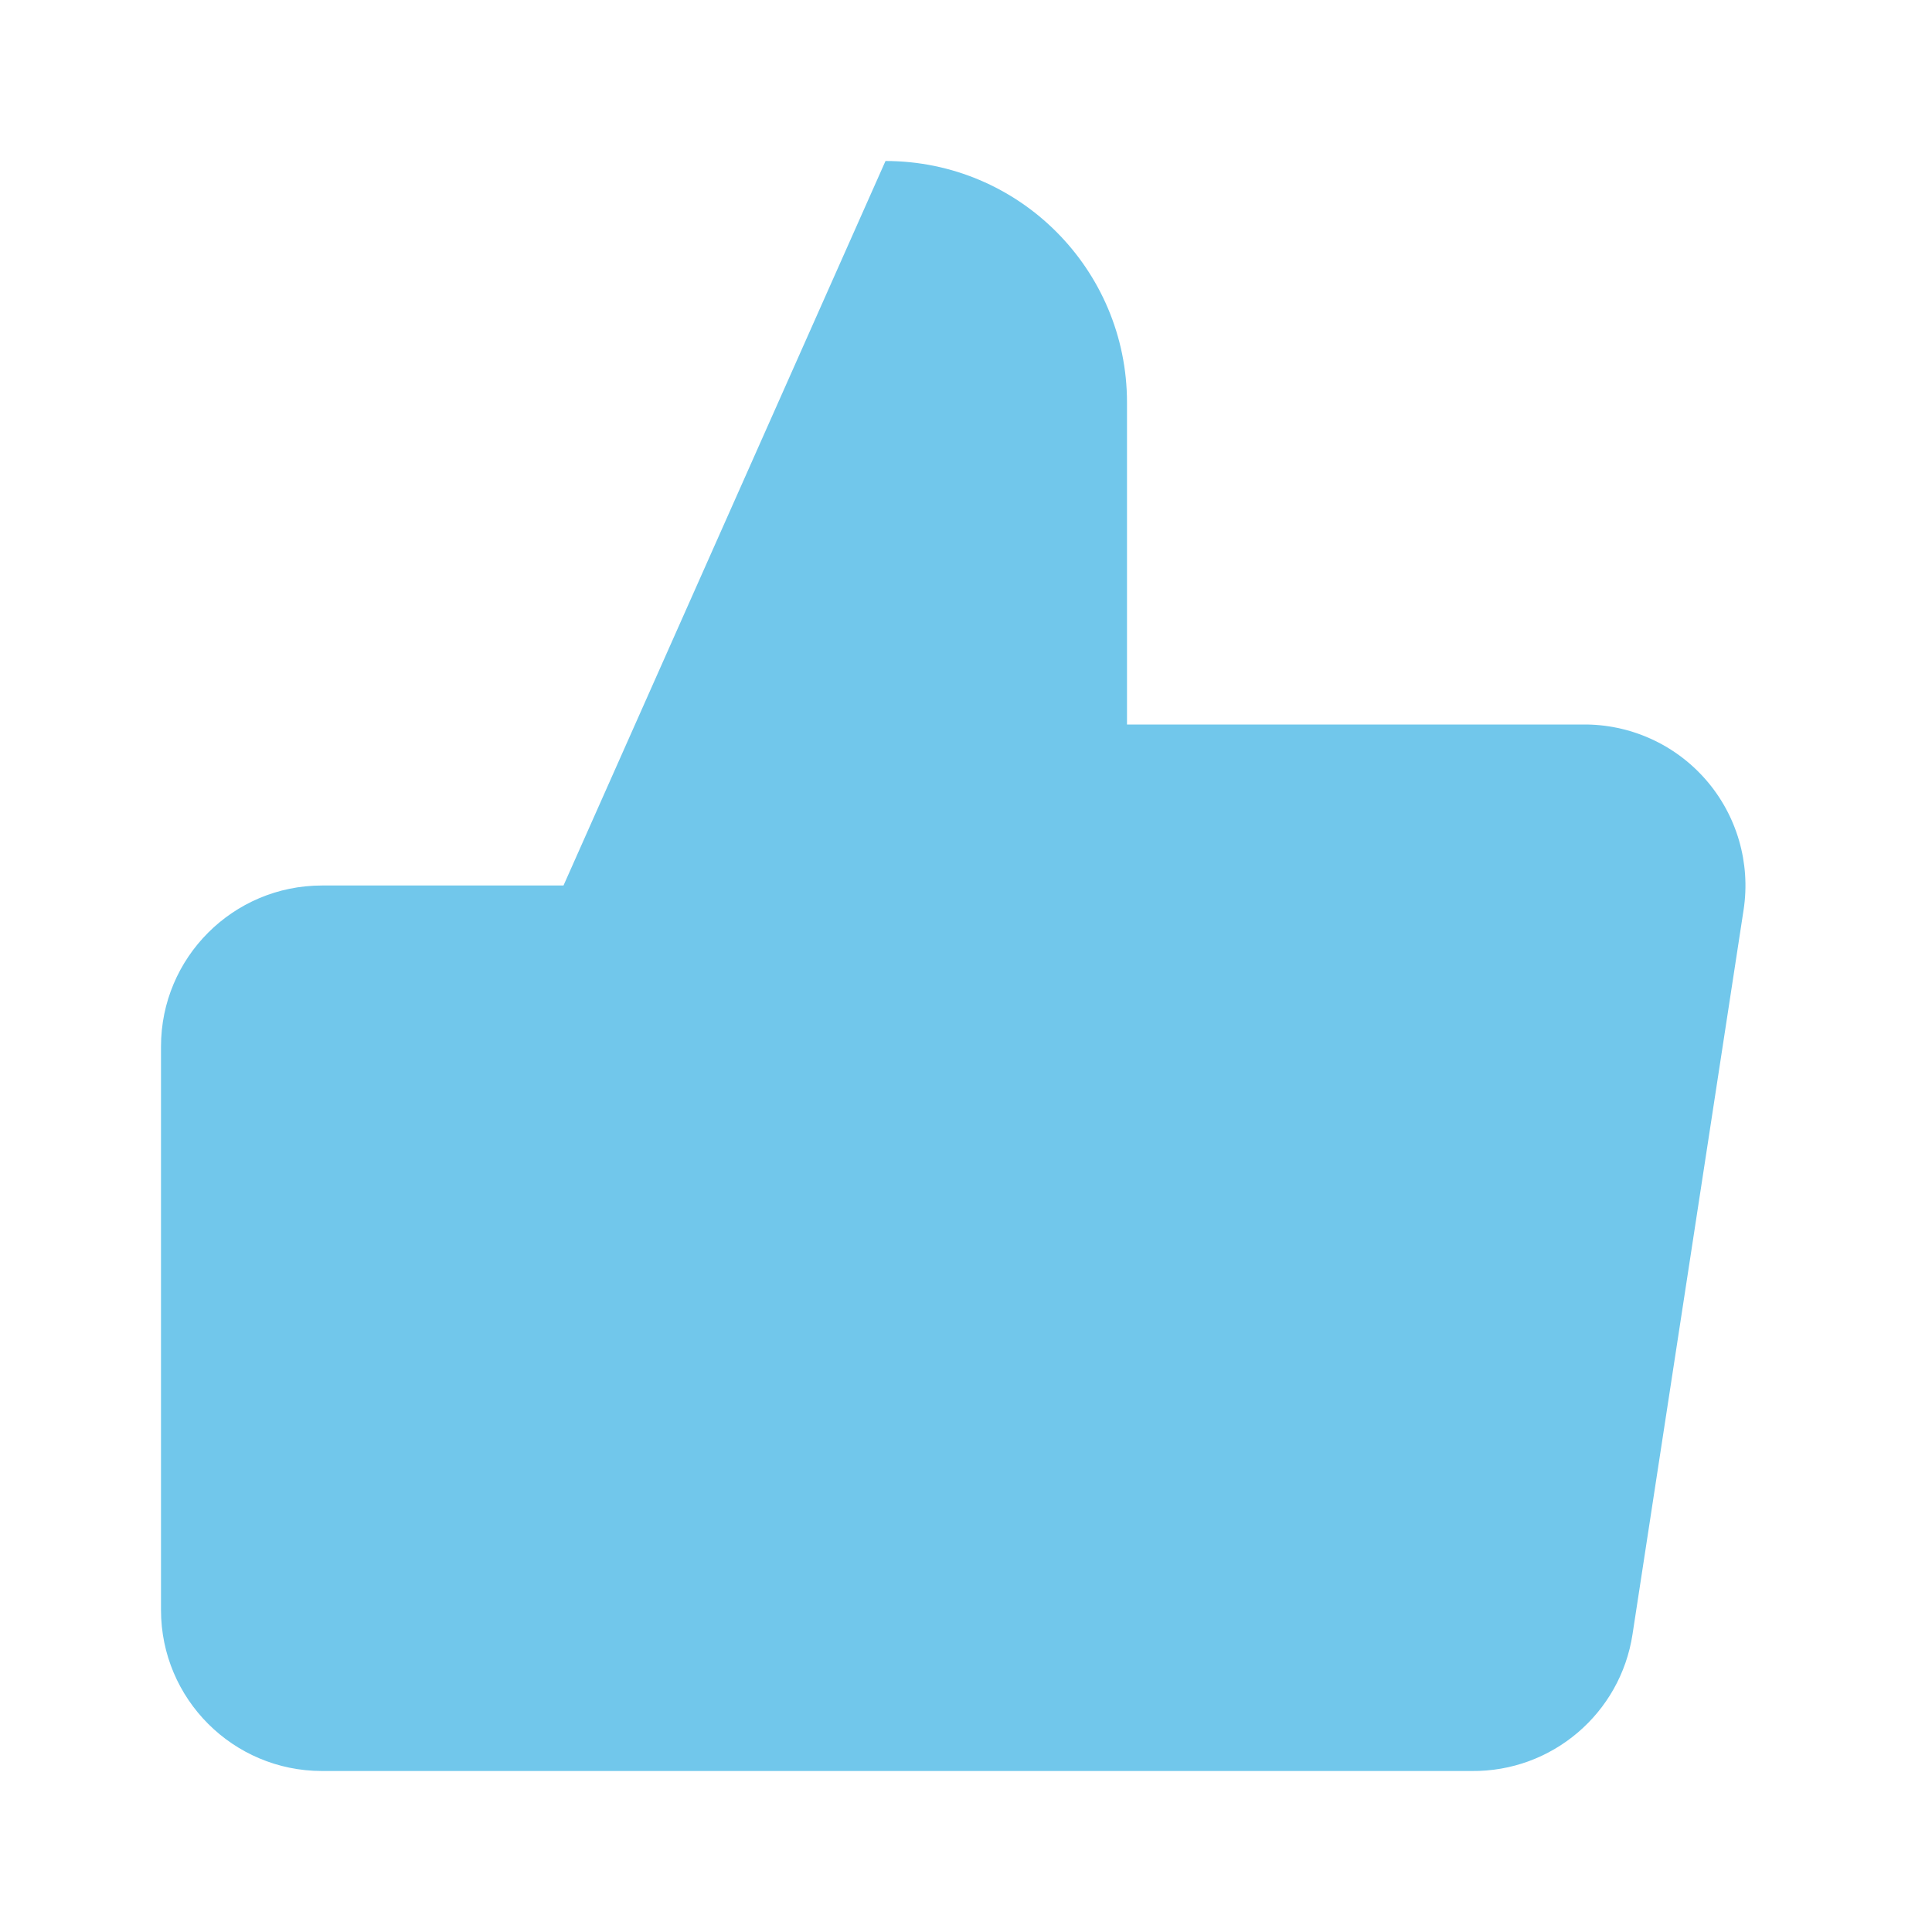
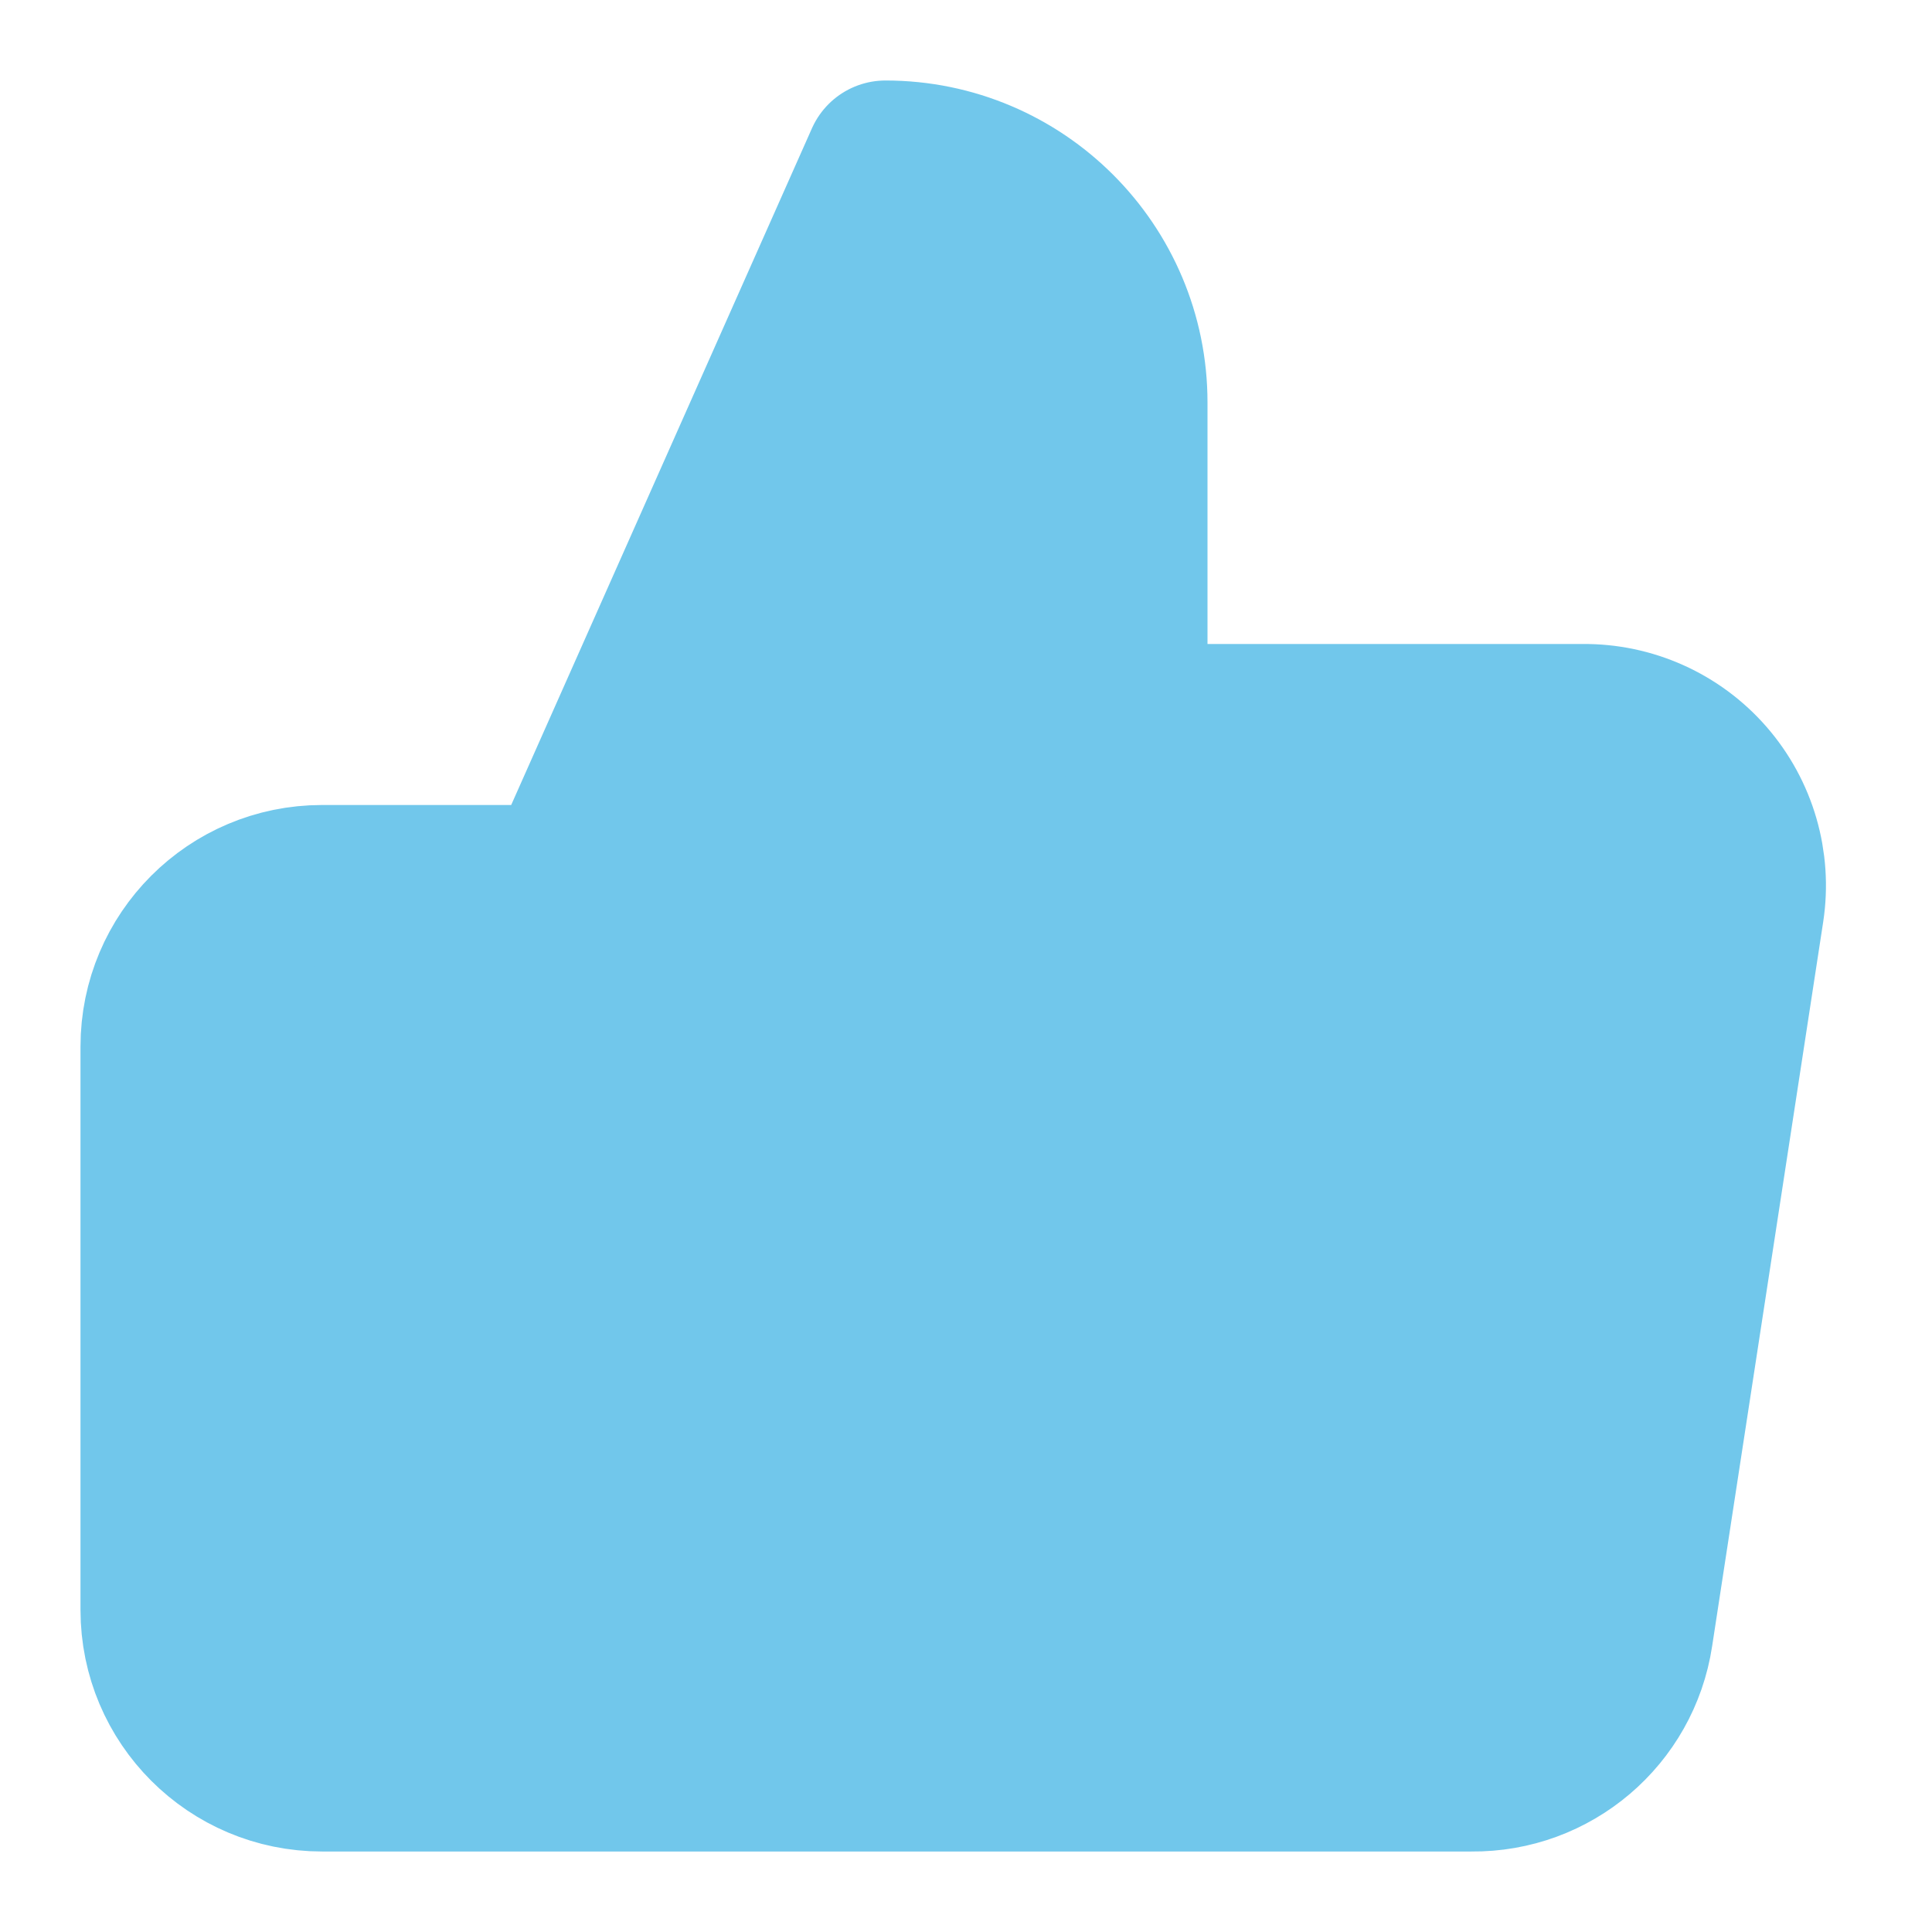
- <svg xmlns="http://www.w3.org/2000/svg" width="24" height="24" viewBox="0 0 24 24" fill="#71C7EB" stroke="none" stroke-width="2" stroke-linecap="round" stroke-linejoin="round">
+ <svg xmlns="http://www.w3.org/2000/svg" width="24" height="24" viewBox="0 0 24 24" fill="#71C7EB" stroke="#71C7EB" stroke-width="2" stroke-linecap="round" stroke-linejoin="round">
  <path d="M14 9V5a3 3 0 0 0-3-3l-4 9v11h11.28a2 2 0 0 0 2-1.7l1.38-9a2 2 0 0 0-2-2.3zM7 22H4a2 2 0 0 1-2-2v-7a2 2 0 0 1 2-2h3" />
</svg>
